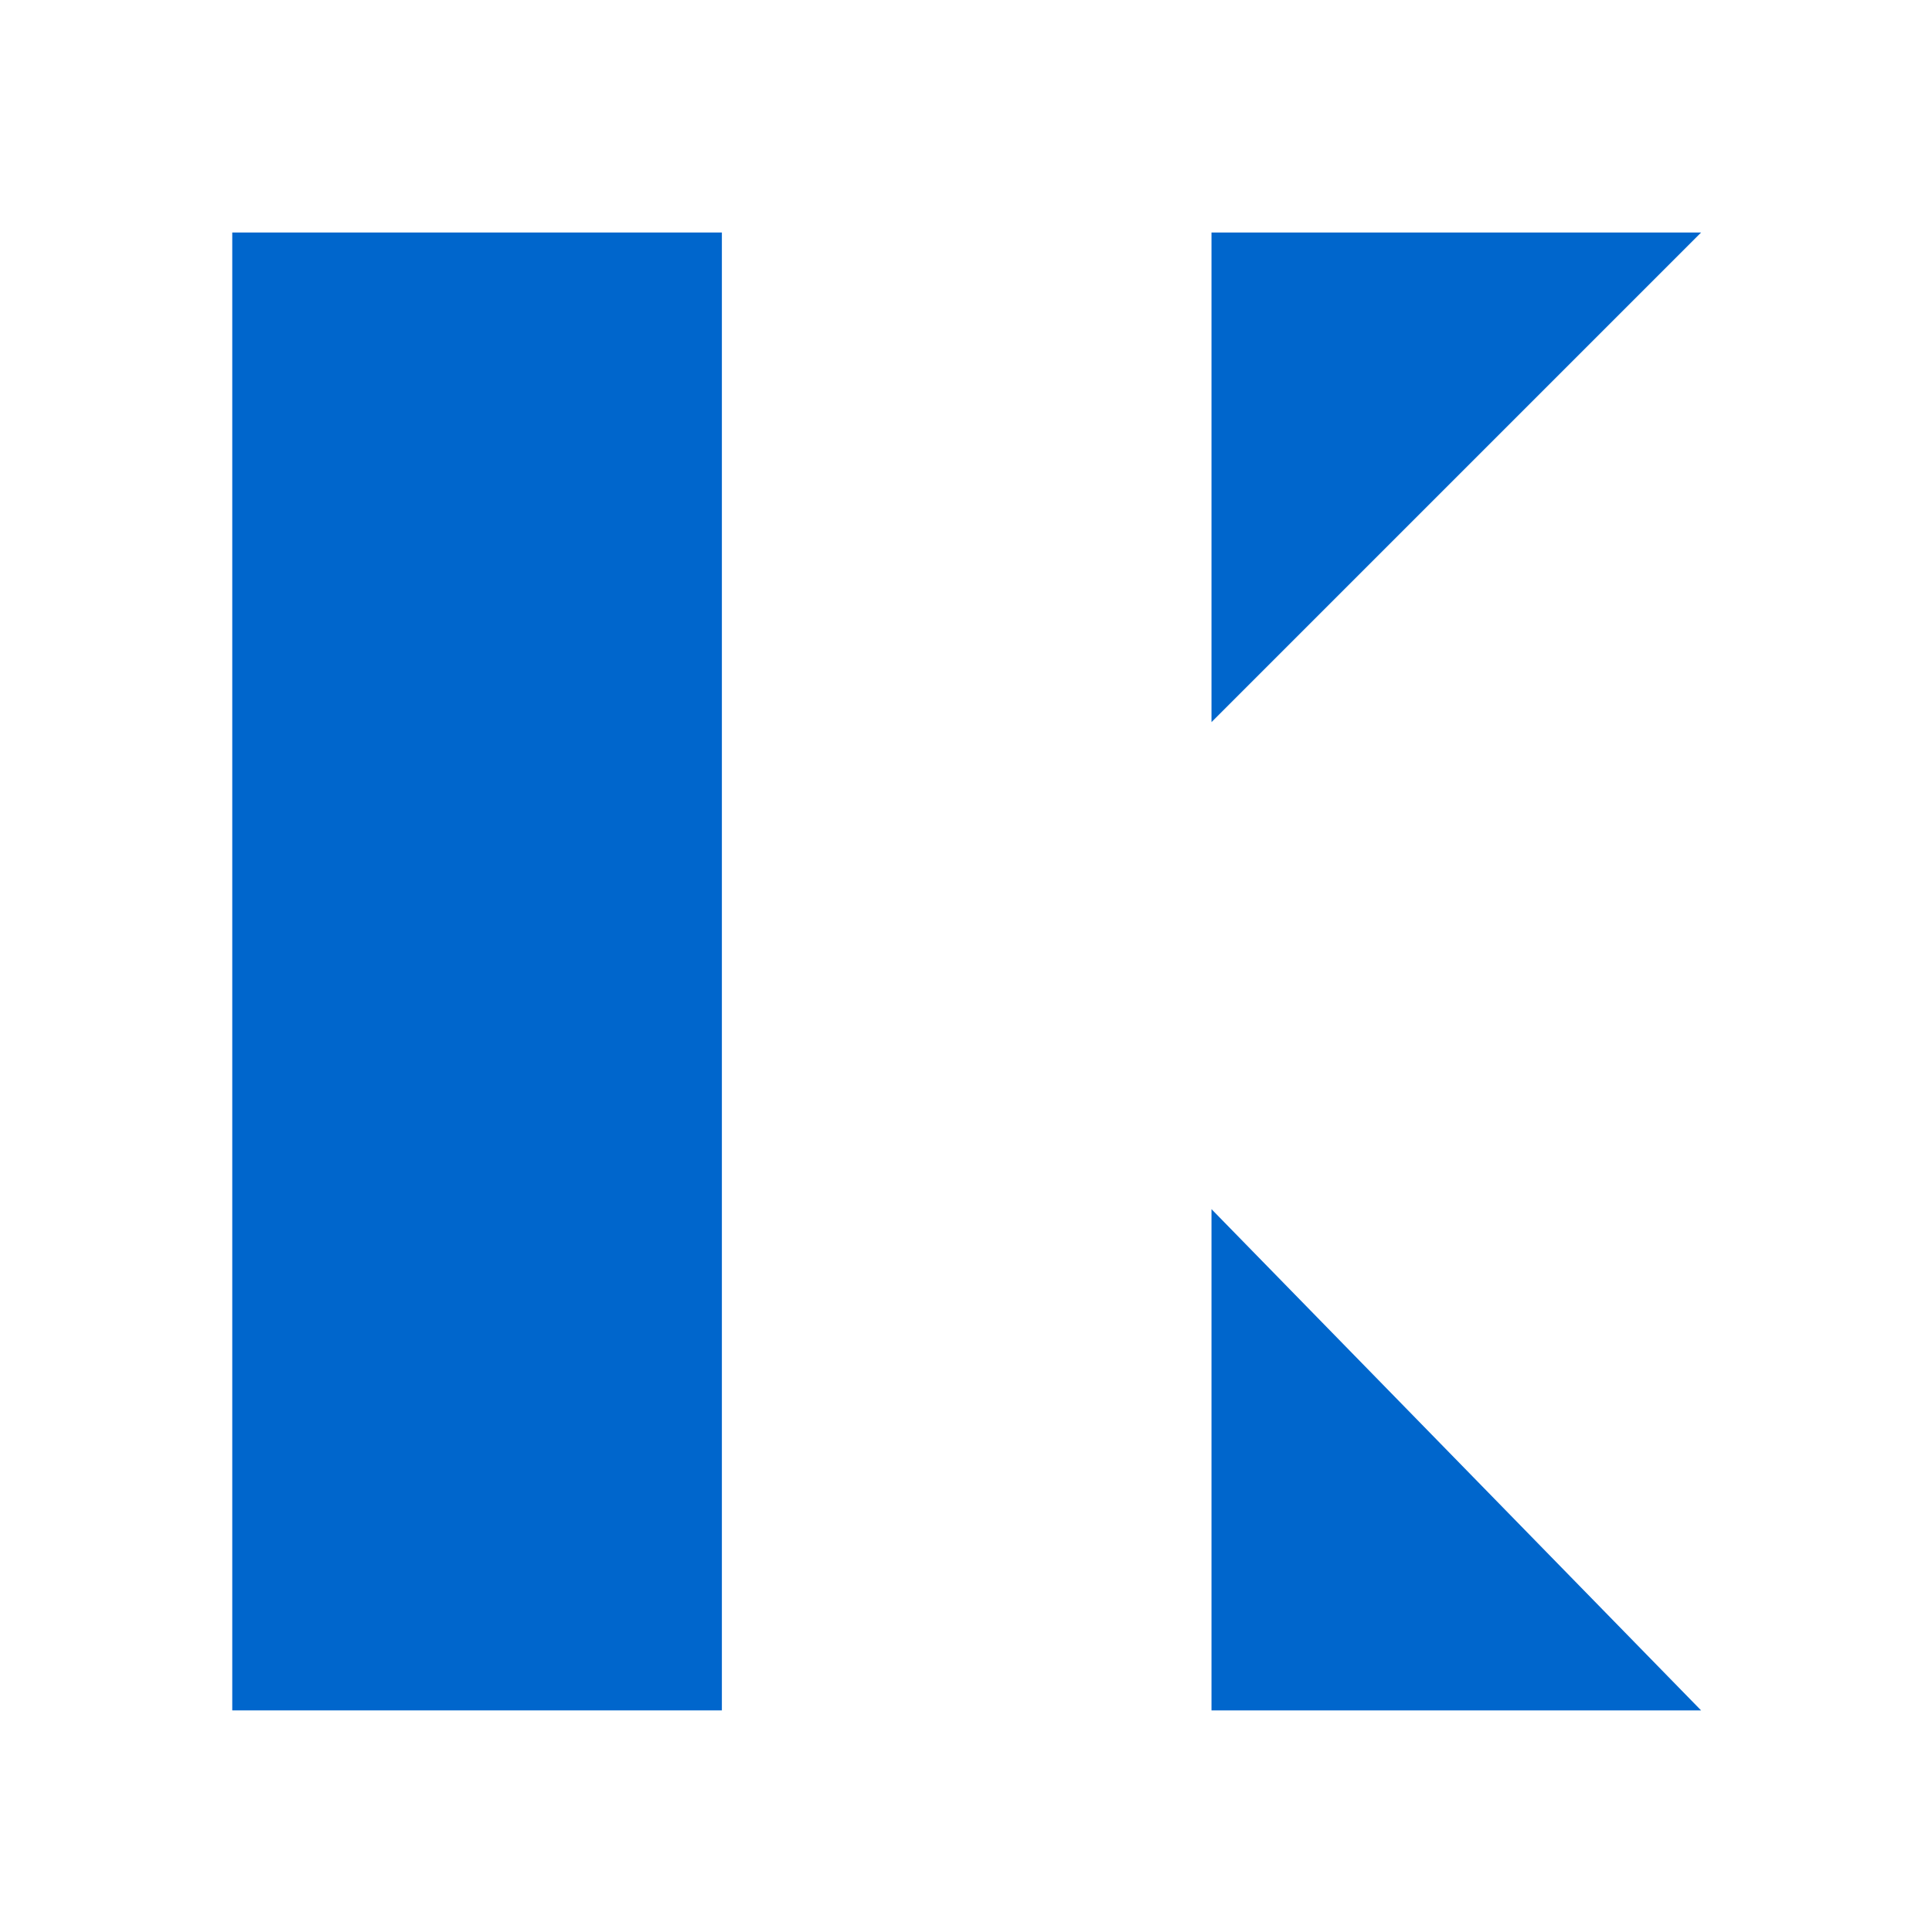
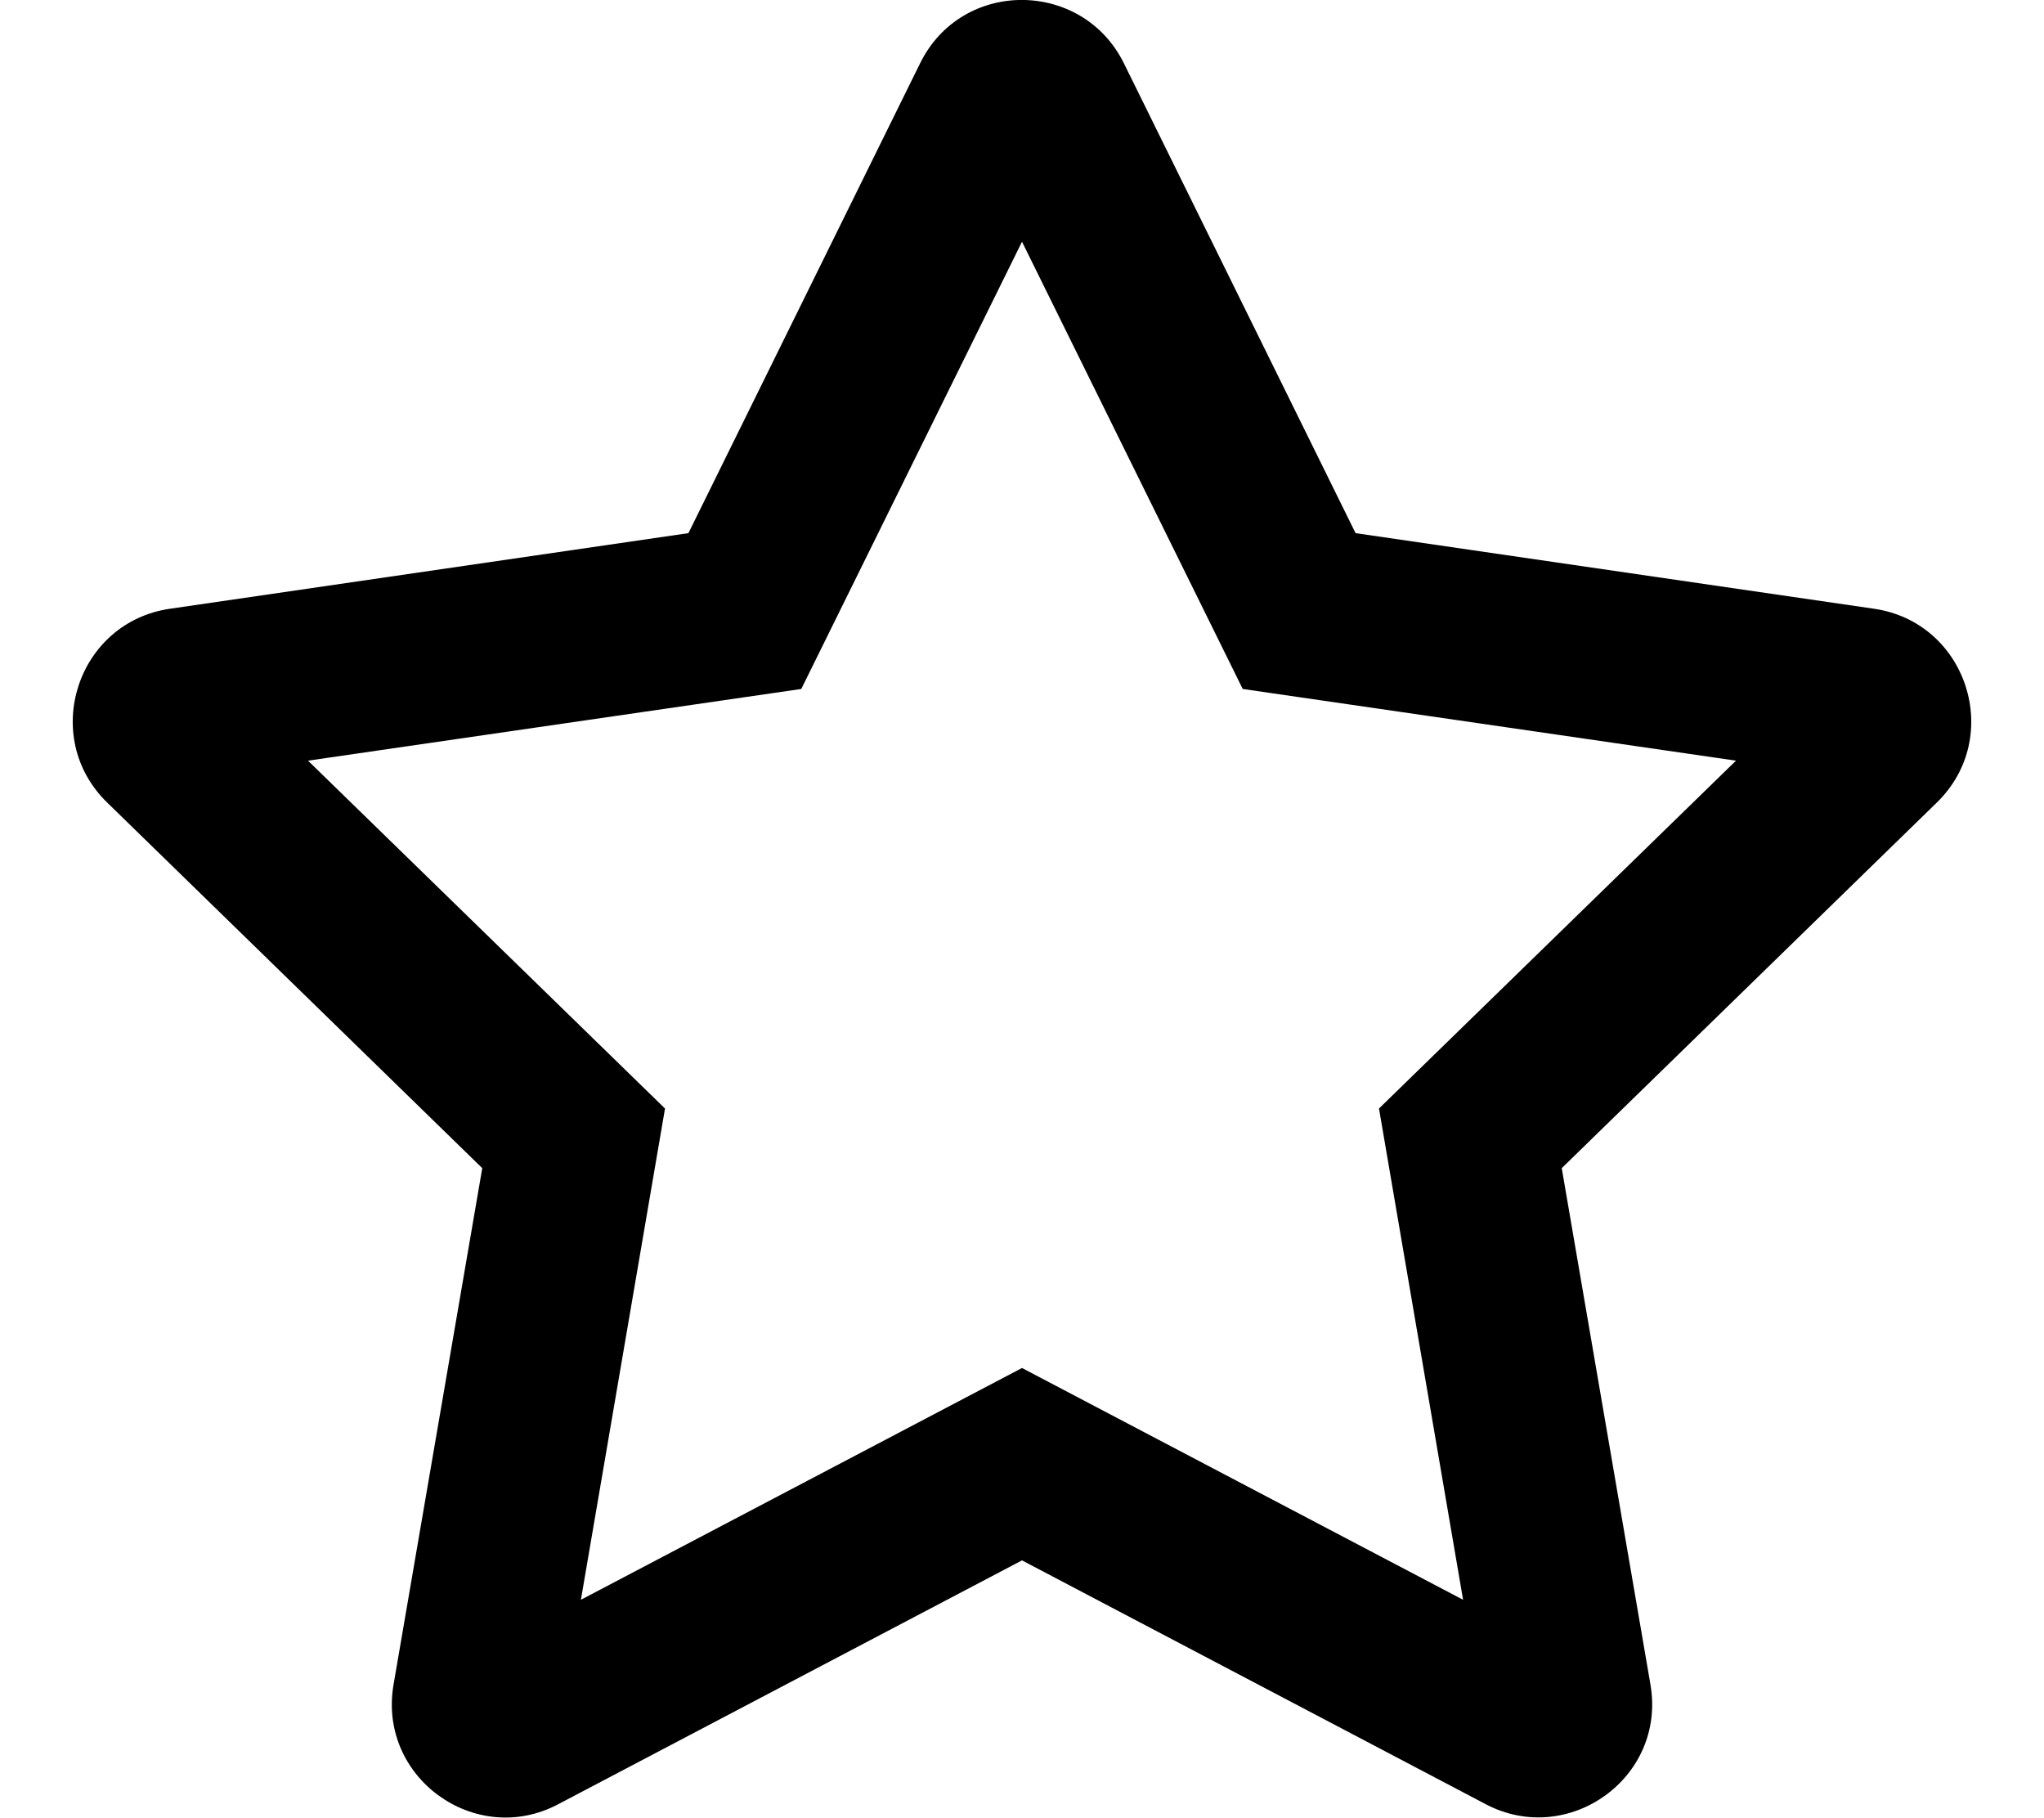
- <svg xmlns="http://www.w3.org/2000/svg" width="1417" height="1417" viewBox="0 0 1417 1417">
-   <defs>
-     <style>
-       .cls-1 {
-         fill: #06c;
-         fill-rule: evenodd;
-       }
-     </style>
-   </defs>
-   <path id="rectangular" class="cls-1" d="M170.35,170.525h359.1V1254.47H170.35V170.525Z" />
-   <path id="triangle-down" class="cls-1" d="M888.55,1254.47h359.1L888.55,886.825V1254.47Z" />
-   <path id="triangle-up" class="cls-1" d="M888.55,170.525h359.1l-359.1,359.1v-359.1Z" />
+ <svg xmlns="http://www.w3.org/2000/svg" aria-hidden="true" data-prefix="far" data-icon="star" class="svg-inline--fa fa-star fa-w-18" viewBox="0 0 576 512">
+   <path fill="currentColor" d="M528.1 171.5L382 150.2 316.7 17.8c-11.7-23.6-45.6-23.9-57.4 0L194 150.2 47.9 171.5c-26.2 3.8-36.7 36.1-17.7 54.6l105.7 103-25 145.5c-4.5 26.3 23.2 46 46.4 33.7L288 439.6l130.7 68.7c23.2 12.2 50.9-7.4 46.4-33.7l-25-145.5 105.7-103c19-18.5 8.5-50.8-17.7-54.6zM388.6 312.3l23.7 138.4L288 385.4l-124.3 65.3 23.7-138.4-100.6-98 139-20.2 62.2-126 62.2 126 139 20.2-100.6 98z" />
</svg>
